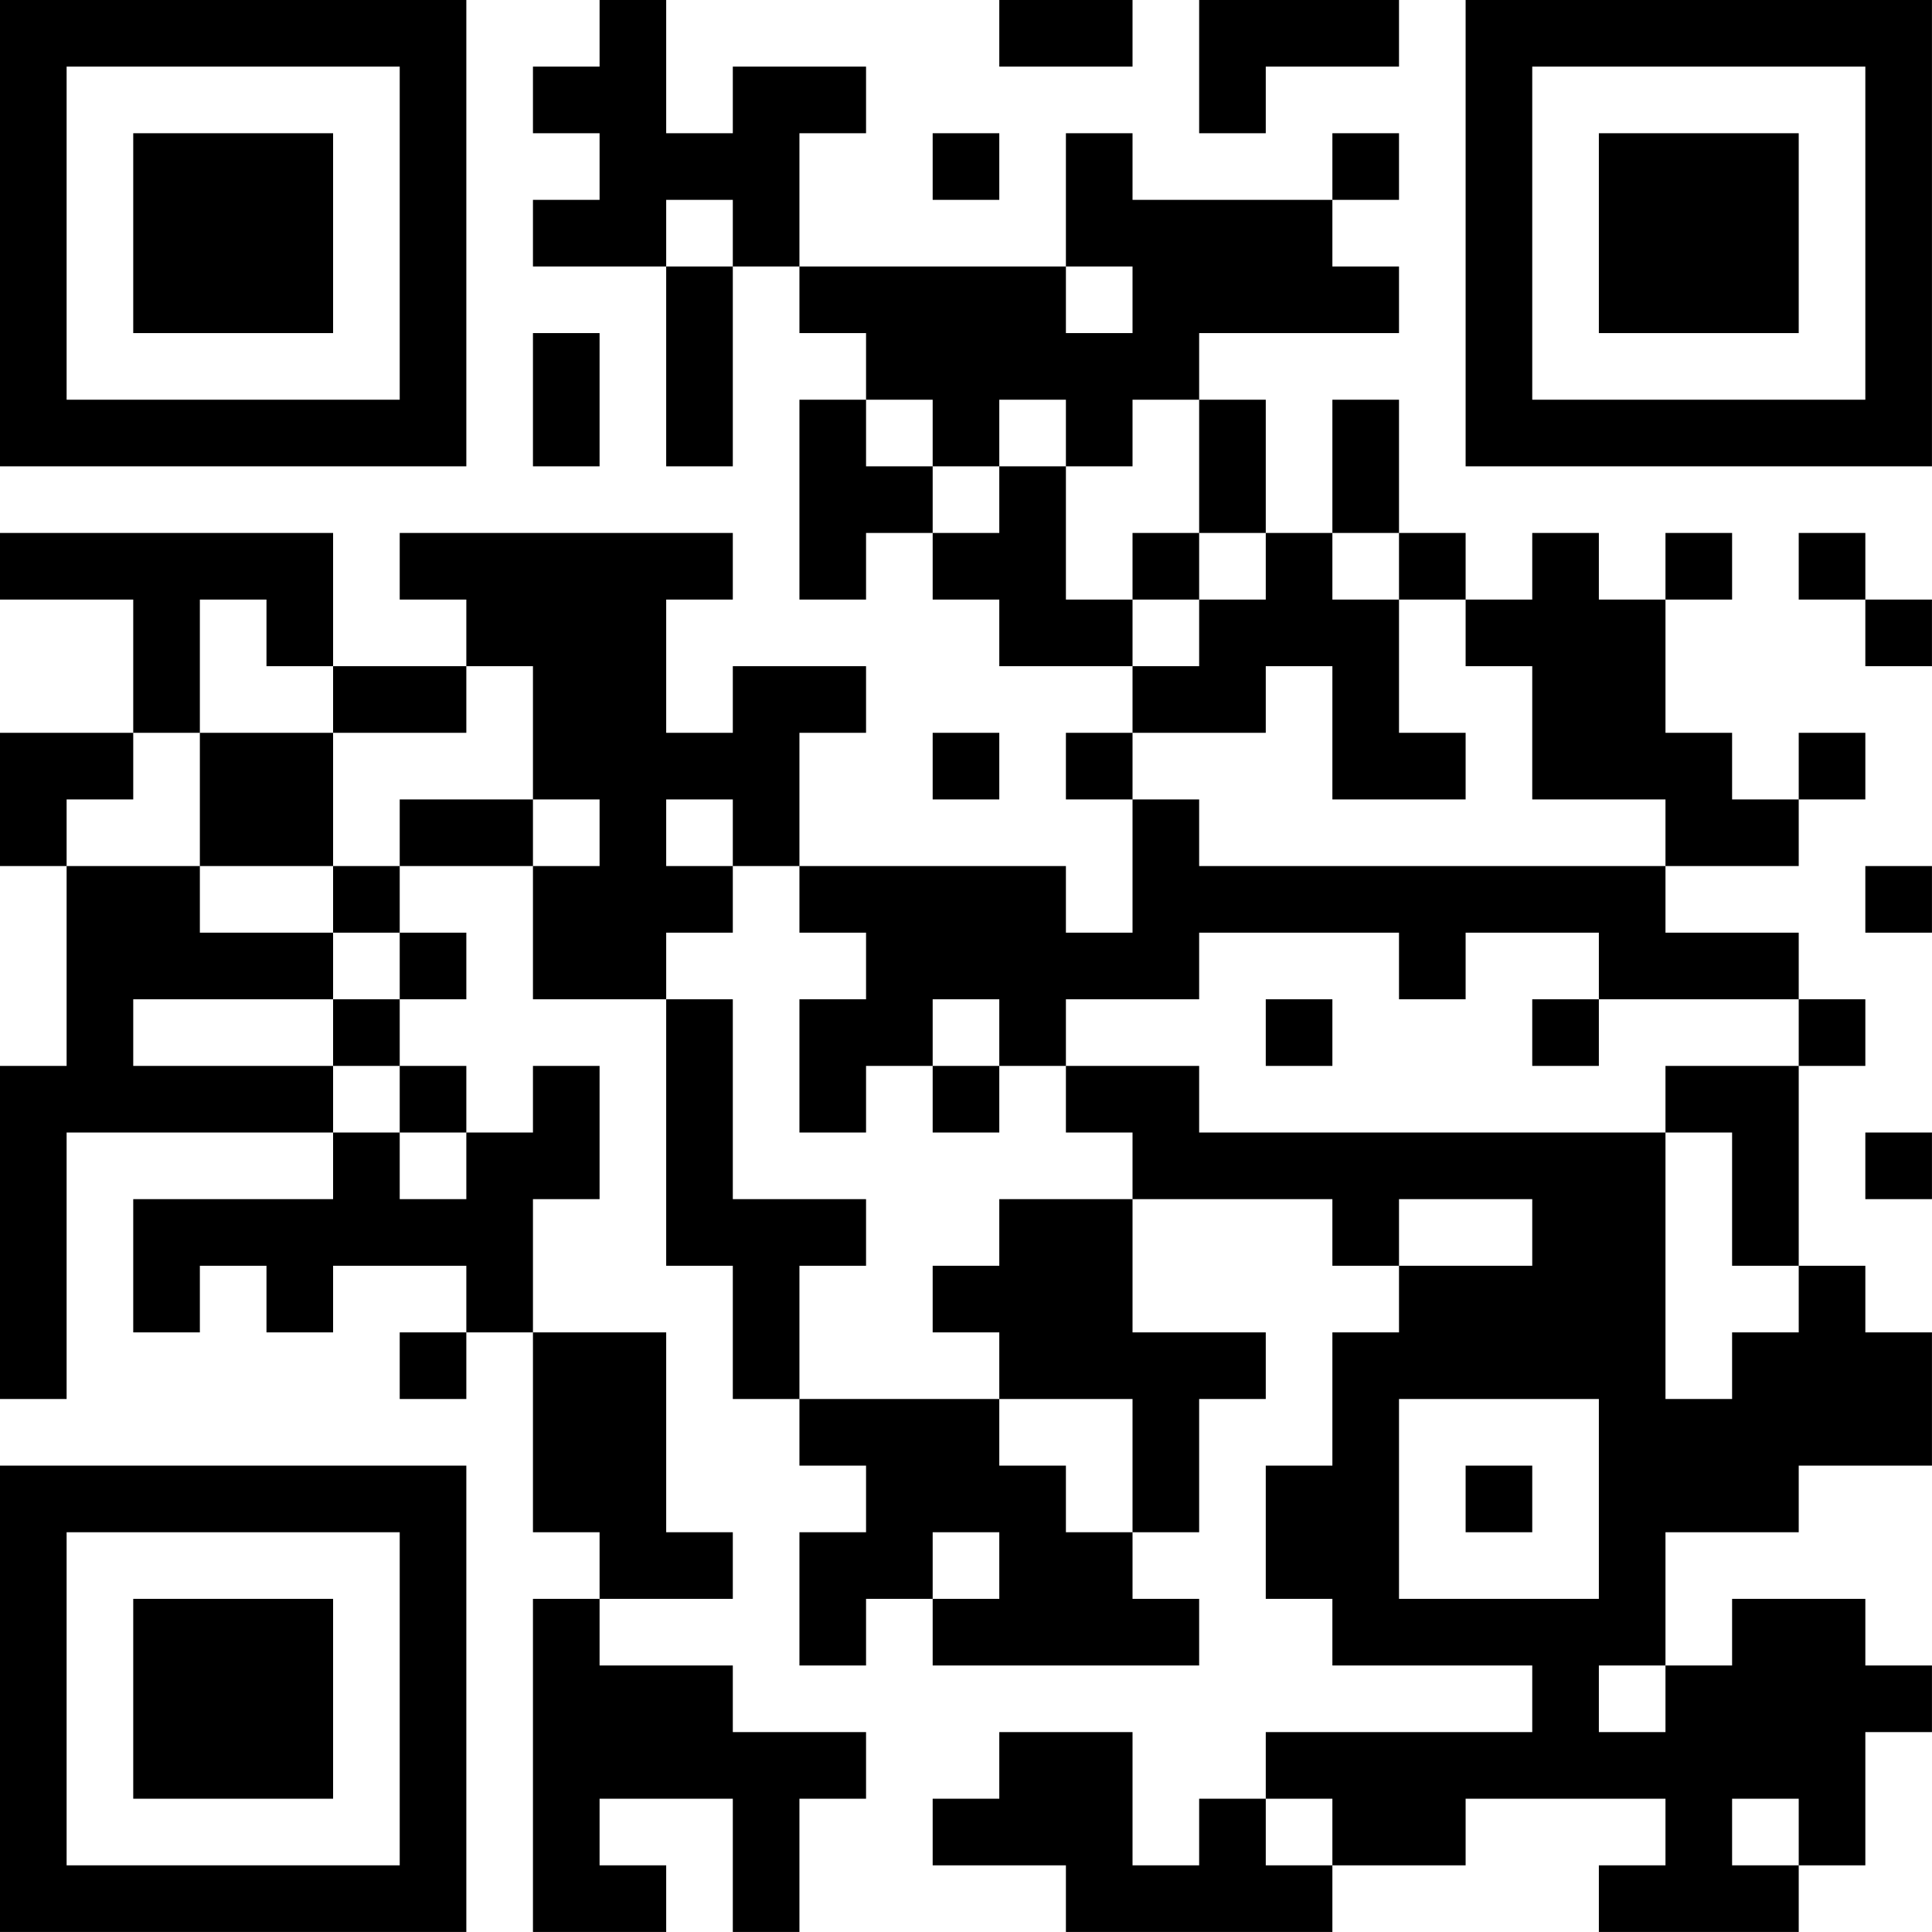
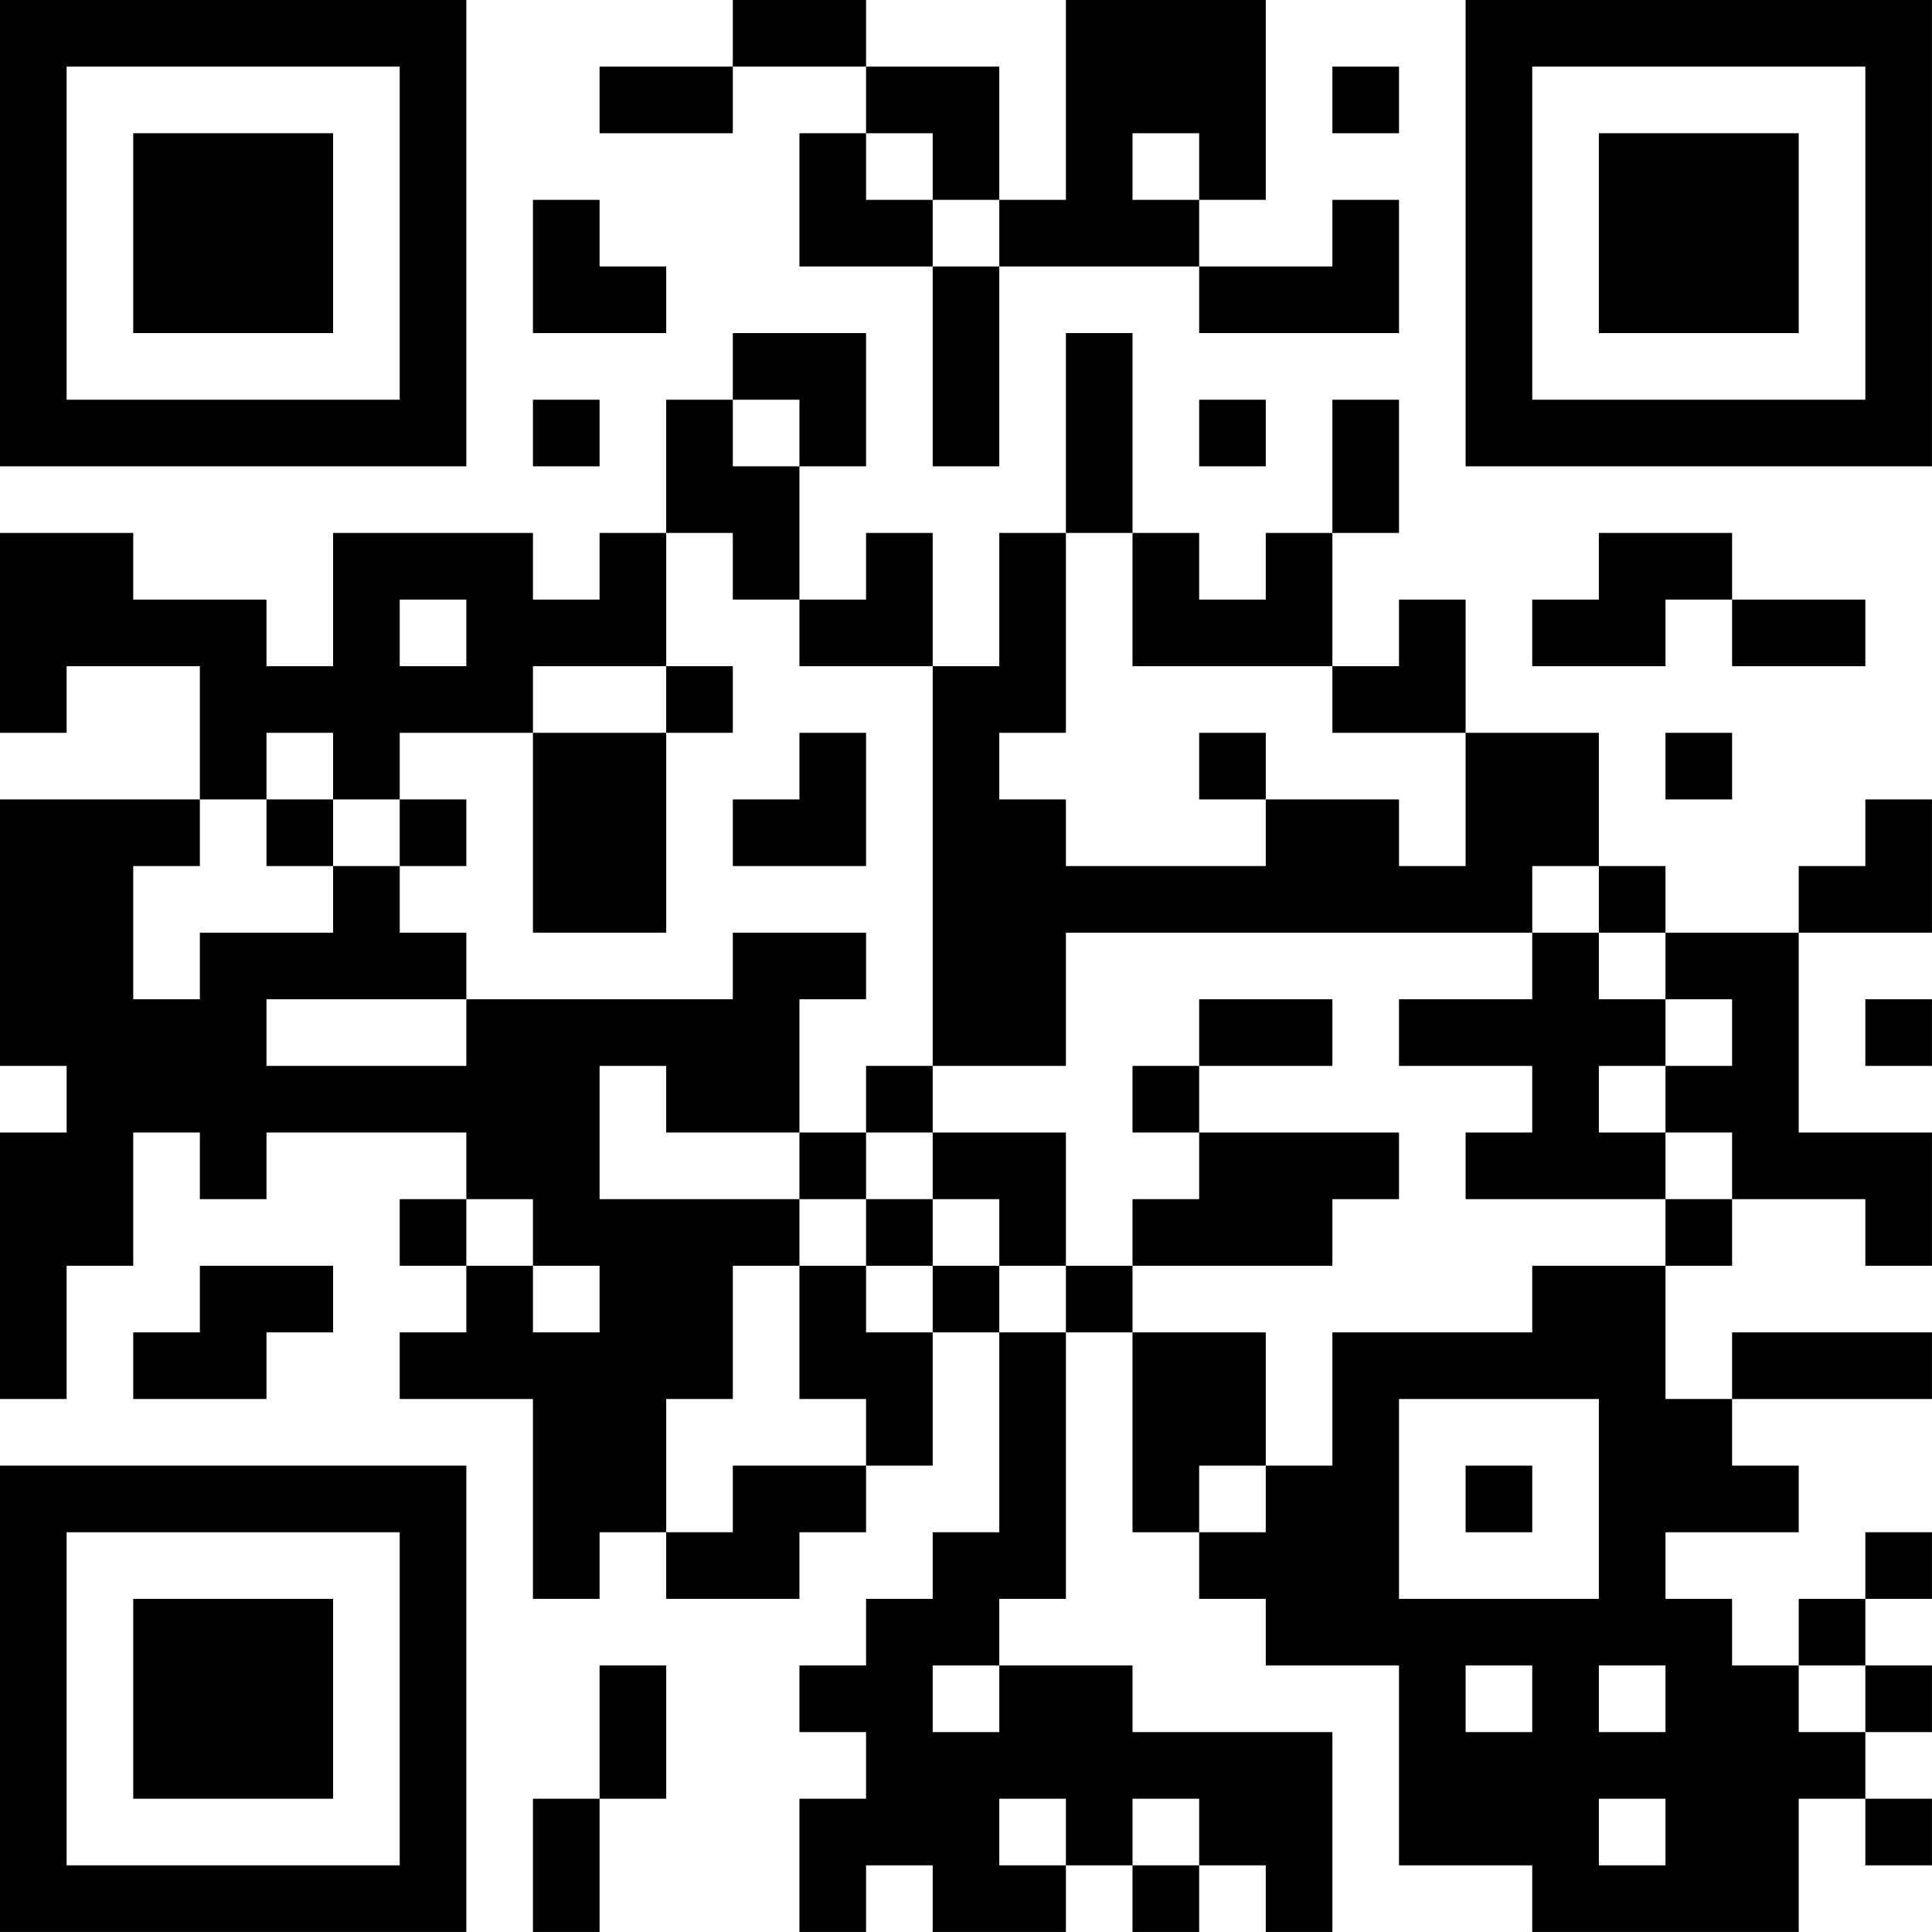
<svg xmlns="http://www.w3.org/2000/svg" version="1.1" width="500" height="500" viewBox="0 0 500 500">
  <rect x="0" y="0" width="500" height="500" fill="#ffffff" />
  <g transform="scale(17.241)">
    <g transform="translate(0,0)">
-       <path fill-rule="evenodd" d="M9 0L9 1L8 1L8 2L9 2L9 3L8 3L8 4L10 4L10 7L11 7L11 4L12 4L12 5L13 5L13 6L12 6L12 9L13 9L13 8L14 8L14 9L15 9L15 10L17 10L17 11L16 11L16 12L17 12L17 14L16 14L16 13L12 13L12 11L13 11L13 10L11 10L11 11L10 11L10 9L11 9L11 8L6 8L6 9L7 9L7 10L5 10L5 8L0 8L0 9L2 9L2 11L0 11L0 13L1 13L1 16L0 16L0 21L1 21L1 17L5 17L5 18L2 18L2 20L3 20L3 19L4 19L4 20L5 20L5 19L7 19L7 20L6 20L6 21L7 21L7 20L8 20L8 23L9 23L9 24L8 24L8 29L10 29L10 28L9 28L9 27L11 27L11 29L12 29L12 27L13 27L13 26L11 26L11 25L9 25L9 24L11 24L11 23L10 23L10 20L8 20L8 18L9 18L9 16L8 16L8 17L7 17L7 16L6 16L6 15L7 15L7 14L6 14L6 13L8 13L8 15L10 15L10 19L11 19L11 21L12 21L12 22L13 22L13 23L12 23L12 25L13 25L13 24L14 24L14 25L18 25L18 24L17 24L17 23L18 23L18 21L19 21L19 20L17 20L17 18L20 18L20 19L21 19L21 20L20 20L20 22L19 22L19 24L20 24L20 25L23 25L23 26L19 26L19 27L18 27L18 28L17 28L17 26L15 26L15 27L14 27L14 28L16 28L16 29L20 29L20 28L22 28L22 27L25 27L25 28L24 28L24 29L27 29L27 28L28 28L28 26L29 26L29 25L28 25L28 24L26 24L26 25L25 25L25 23L27 23L27 22L29 22L29 20L28 20L28 19L27 19L27 16L28 16L28 15L27 15L27 14L25 14L25 13L27 13L27 12L28 12L28 11L27 11L27 12L26 12L26 11L25 11L25 9L26 9L26 8L25 8L25 9L24 9L24 8L23 8L23 9L22 9L22 8L21 8L21 6L20 6L20 8L19 8L19 6L18 6L18 5L21 5L21 4L20 4L20 3L21 3L21 2L20 2L20 3L17 3L17 2L16 2L16 4L12 4L12 2L13 2L13 1L11 1L11 2L10 2L10 0ZM15 0L15 1L17 1L17 0ZM18 0L18 2L19 2L19 1L21 1L21 0ZM14 2L14 3L15 3L15 2ZM10 3L10 4L11 4L11 3ZM16 4L16 5L17 5L17 4ZM8 5L8 7L9 7L9 5ZM13 6L13 7L14 7L14 8L15 8L15 7L16 7L16 9L17 9L17 10L18 10L18 9L19 9L19 8L18 8L18 6L17 6L17 7L16 7L16 6L15 6L15 7L14 7L14 6ZM17 8L17 9L18 9L18 8ZM20 8L20 9L21 9L21 11L22 11L22 12L20 12L20 10L19 10L19 11L17 11L17 12L18 12L18 13L25 13L25 12L23 12L23 10L22 10L22 9L21 9L21 8ZM27 8L27 9L28 9L28 10L29 10L29 9L28 9L28 8ZM3 9L3 11L2 11L2 12L1 12L1 13L3 13L3 14L5 14L5 15L2 15L2 16L5 16L5 17L6 17L6 18L7 18L7 17L6 17L6 16L5 16L5 15L6 15L6 14L5 14L5 13L6 13L6 12L8 12L8 13L9 13L9 12L8 12L8 10L7 10L7 11L5 11L5 10L4 10L4 9ZM3 11L3 13L5 13L5 11ZM14 11L14 12L15 12L15 11ZM10 12L10 13L11 13L11 14L10 14L10 15L11 15L11 18L13 18L13 19L12 19L12 21L15 21L15 22L16 22L16 23L17 23L17 21L15 21L15 20L14 20L14 19L15 19L15 18L17 18L17 17L16 17L16 16L18 16L18 17L25 17L25 21L26 21L26 20L27 20L27 19L26 19L26 17L25 17L25 16L27 16L27 15L24 15L24 14L22 14L22 15L21 15L21 14L18 14L18 15L16 15L16 16L15 16L15 15L14 15L14 16L13 16L13 17L12 17L12 15L13 15L13 14L12 14L12 13L11 13L11 12ZM28 13L28 14L29 14L29 13ZM19 15L19 16L20 16L20 15ZM23 15L23 16L24 16L24 15ZM14 16L14 17L15 17L15 16ZM28 17L28 18L29 18L29 17ZM21 18L21 19L23 19L23 18ZM21 21L21 24L24 24L24 21ZM22 22L22 23L23 23L23 22ZM14 23L14 24L15 24L15 23ZM24 25L24 26L25 26L25 25ZM19 27L19 28L20 28L20 27ZM26 27L26 28L27 28L27 27ZM0 0L0 7L7 7L7 0ZM1 1L1 6L6 6L6 1ZM2 2L2 5L5 5L5 2ZM22 0L22 7L29 7L29 0ZM23 1L23 6L28 6L28 1ZM24 2L24 5L27 5L27 2ZM0 22L0 29L7 29L7 22ZM1 23L1 28L6 28L6 23ZM2 24L2 27L5 27L5 24Z" fill="#000000" />
+       <path fill-rule="evenodd" d="M11 0L11 1L9 1L9 2L11 2L11 1L13 1L13 2L12 2L12 4L14 4L14 7L15 7L15 4L18 4L18 5L21 5L21 3L20 3L20 4L18 4L18 3L19 3L19 0L16 0L16 3L15 3L15 1L13 1L13 0ZM20 1L20 2L21 2L21 1ZM13 2L13 3L14 3L14 4L15 4L15 3L14 3L14 2ZM17 2L17 3L18 3L18 2ZM8 3L8 5L10 5L10 4L9 4L9 3ZM11 5L11 6L10 6L10 8L9 8L9 9L8 9L8 8L5 8L5 10L4 10L4 9L2 9L2 8L0 8L0 11L1 11L1 10L3 10L3 12L0 12L0 16L1 16L1 17L0 17L0 21L1 21L1 19L2 19L2 17L3 17L3 18L4 18L4 17L7 17L7 18L6 18L6 19L7 19L7 20L6 20L6 21L8 21L8 24L9 24L9 23L10 23L10 24L12 24L12 23L13 23L13 22L14 22L14 20L15 20L15 23L14 23L14 24L13 24L13 25L12 25L12 26L13 26L13 27L12 27L12 29L13 29L13 28L14 28L14 29L16 29L16 28L17 28L17 29L18 29L18 28L19 28L19 29L20 29L20 26L17 26L17 25L15 25L15 24L16 24L16 20L17 20L17 23L18 23L18 24L19 24L19 25L21 25L21 28L23 28L23 29L27 29L27 27L28 27L28 28L29 28L29 27L28 27L28 26L29 26L29 25L28 25L28 24L29 24L29 23L28 23L28 24L27 24L27 25L26 25L26 24L25 24L25 23L27 23L27 22L26 22L26 21L29 21L29 20L26 20L26 21L25 21L25 19L26 19L26 18L28 18L28 19L29 19L29 17L27 17L27 14L29 14L29 12L28 12L28 13L27 13L27 14L25 14L25 13L24 13L24 11L22 11L22 9L21 9L21 10L20 10L20 8L21 8L21 6L20 6L20 8L19 8L19 9L18 9L18 8L17 8L17 5L16 5L16 8L15 8L15 10L14 10L14 8L13 8L13 9L12 9L12 7L13 7L13 5ZM8 6L8 7L9 7L9 6ZM11 6L11 7L12 7L12 6ZM18 6L18 7L19 7L19 6ZM10 8L10 10L8 10L8 11L6 11L6 12L5 12L5 11L4 11L4 12L3 12L3 13L2 13L2 15L3 15L3 14L5 14L5 13L6 13L6 14L7 14L7 15L4 15L4 16L7 16L7 15L11 15L11 14L13 14L13 15L12 15L12 17L10 17L10 16L9 16L9 18L12 18L12 19L11 19L11 21L10 21L10 23L11 23L11 22L13 22L13 21L12 21L12 19L13 19L13 20L14 20L14 19L15 19L15 20L16 20L16 19L17 19L17 20L19 20L19 22L18 22L18 23L19 23L19 22L20 22L20 20L23 20L23 19L25 19L25 18L26 18L26 17L25 17L25 16L26 16L26 15L25 15L25 14L24 14L24 13L23 13L23 14L16 14L16 16L14 16L14 10L12 10L12 9L11 9L11 8ZM16 8L16 11L15 11L15 12L16 12L16 13L19 13L19 12L21 12L21 13L22 13L22 11L20 11L20 10L17 10L17 8ZM24 8L24 9L23 9L23 10L25 10L25 9L26 9L26 10L28 10L28 9L26 9L26 8ZM6 9L6 10L7 10L7 9ZM10 10L10 11L8 11L8 14L10 14L10 11L11 11L11 10ZM12 11L12 12L11 12L11 13L13 13L13 11ZM18 11L18 12L19 12L19 11ZM25 11L25 12L26 12L26 11ZM4 12L4 13L5 13L5 12ZM6 12L6 13L7 13L7 12ZM23 14L23 15L21 15L21 16L23 16L23 17L22 17L22 18L25 18L25 17L24 17L24 16L25 16L25 15L24 15L24 14ZM18 15L18 16L17 16L17 17L18 17L18 18L17 18L17 19L20 19L20 18L21 18L21 17L18 17L18 16L20 16L20 15ZM28 15L28 16L29 16L29 15ZM13 16L13 17L12 17L12 18L13 18L13 19L14 19L14 18L15 18L15 19L16 19L16 17L14 17L14 16ZM13 17L13 18L14 18L14 17ZM7 18L7 19L8 19L8 20L9 20L9 19L8 19L8 18ZM3 19L3 20L2 20L2 21L4 21L4 20L5 20L5 19ZM21 21L21 24L24 24L24 21ZM22 22L22 23L23 23L23 22ZM9 25L9 27L8 27L8 29L9 29L9 27L10 27L10 25ZM14 25L14 26L15 26L15 25ZM22 25L22 26L23 26L23 25ZM24 25L24 26L25 26L25 25ZM27 25L27 26L28 26L28 25ZM15 27L15 28L16 28L16 27ZM17 27L17 28L18 28L18 27ZM24 27L24 28L25 28L25 27ZM0 0L0 7L7 7L7 0ZM1 1L1 6L6 6L6 1ZM2 2L2 5L5 5L5 2ZM22 0L22 7L29 7L29 0ZM23 1L23 6L28 6L28 1ZM24 2L24 5L27 5L27 2ZM0 22L0 29L7 29L7 22ZM1 23L1 28L6 28L6 23ZM2 24L2 27L5 27L5 24Z" fill="#000000" />
    </g>
  </g>
</svg>
